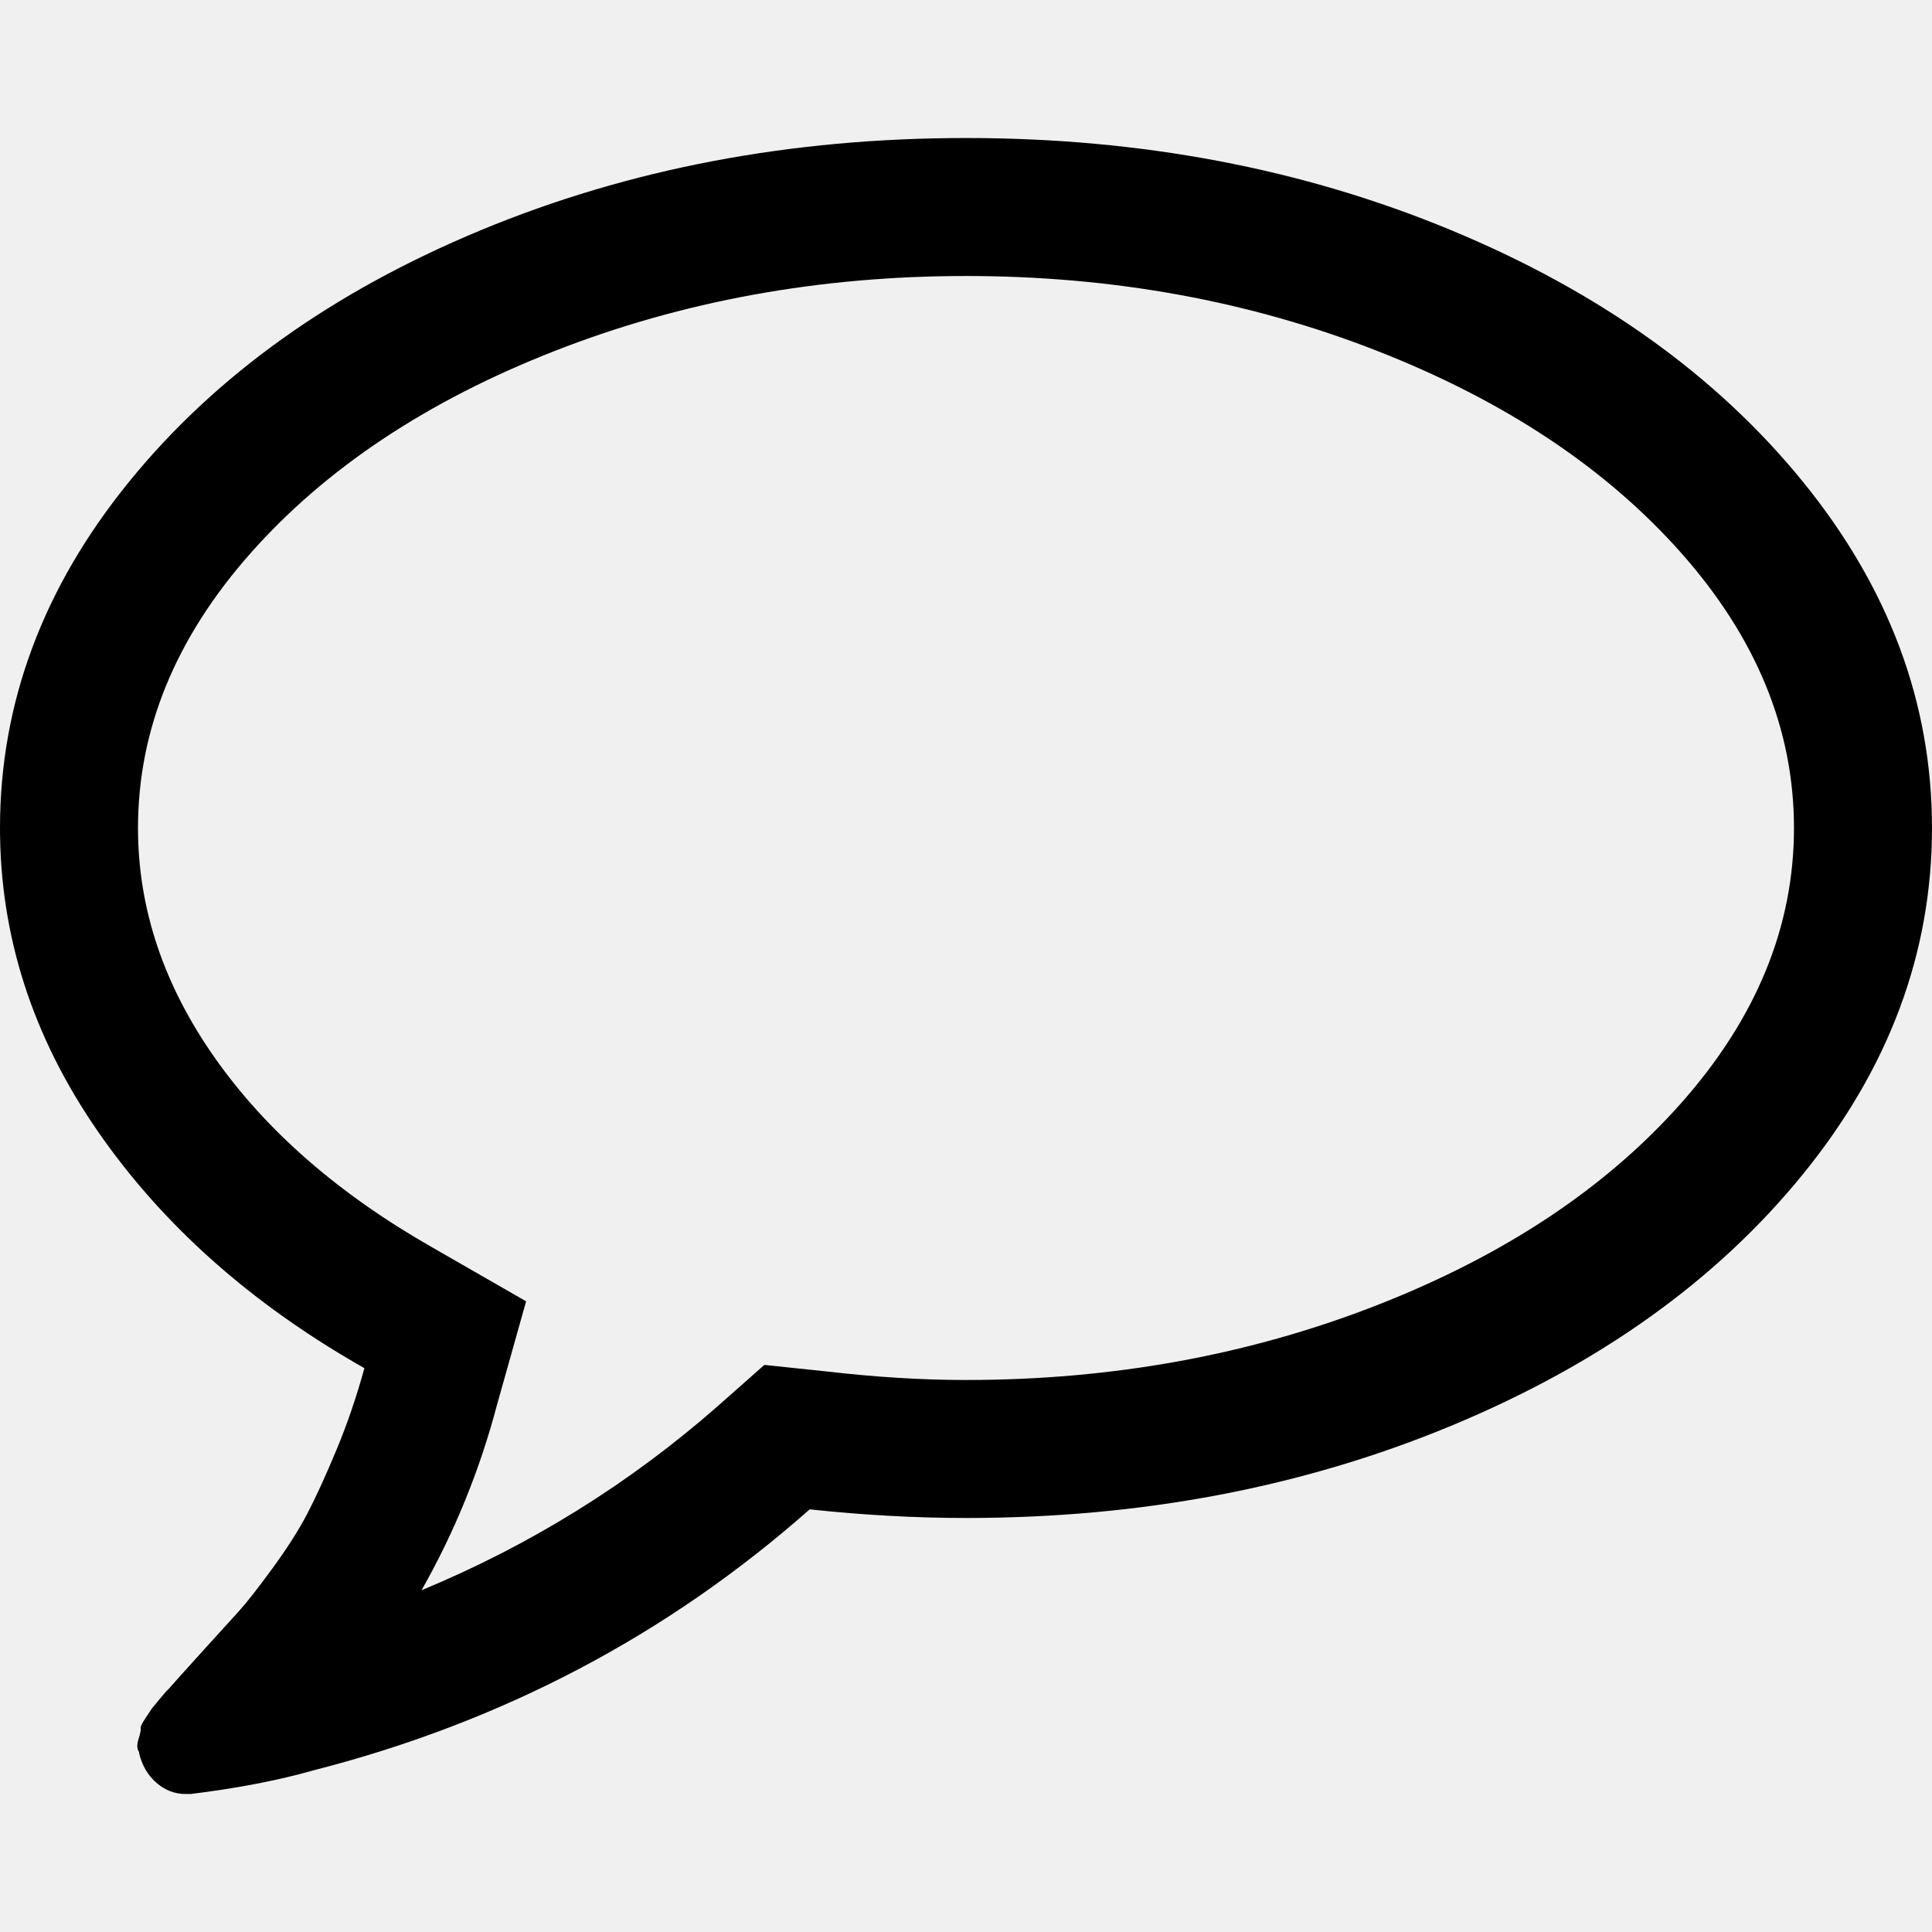
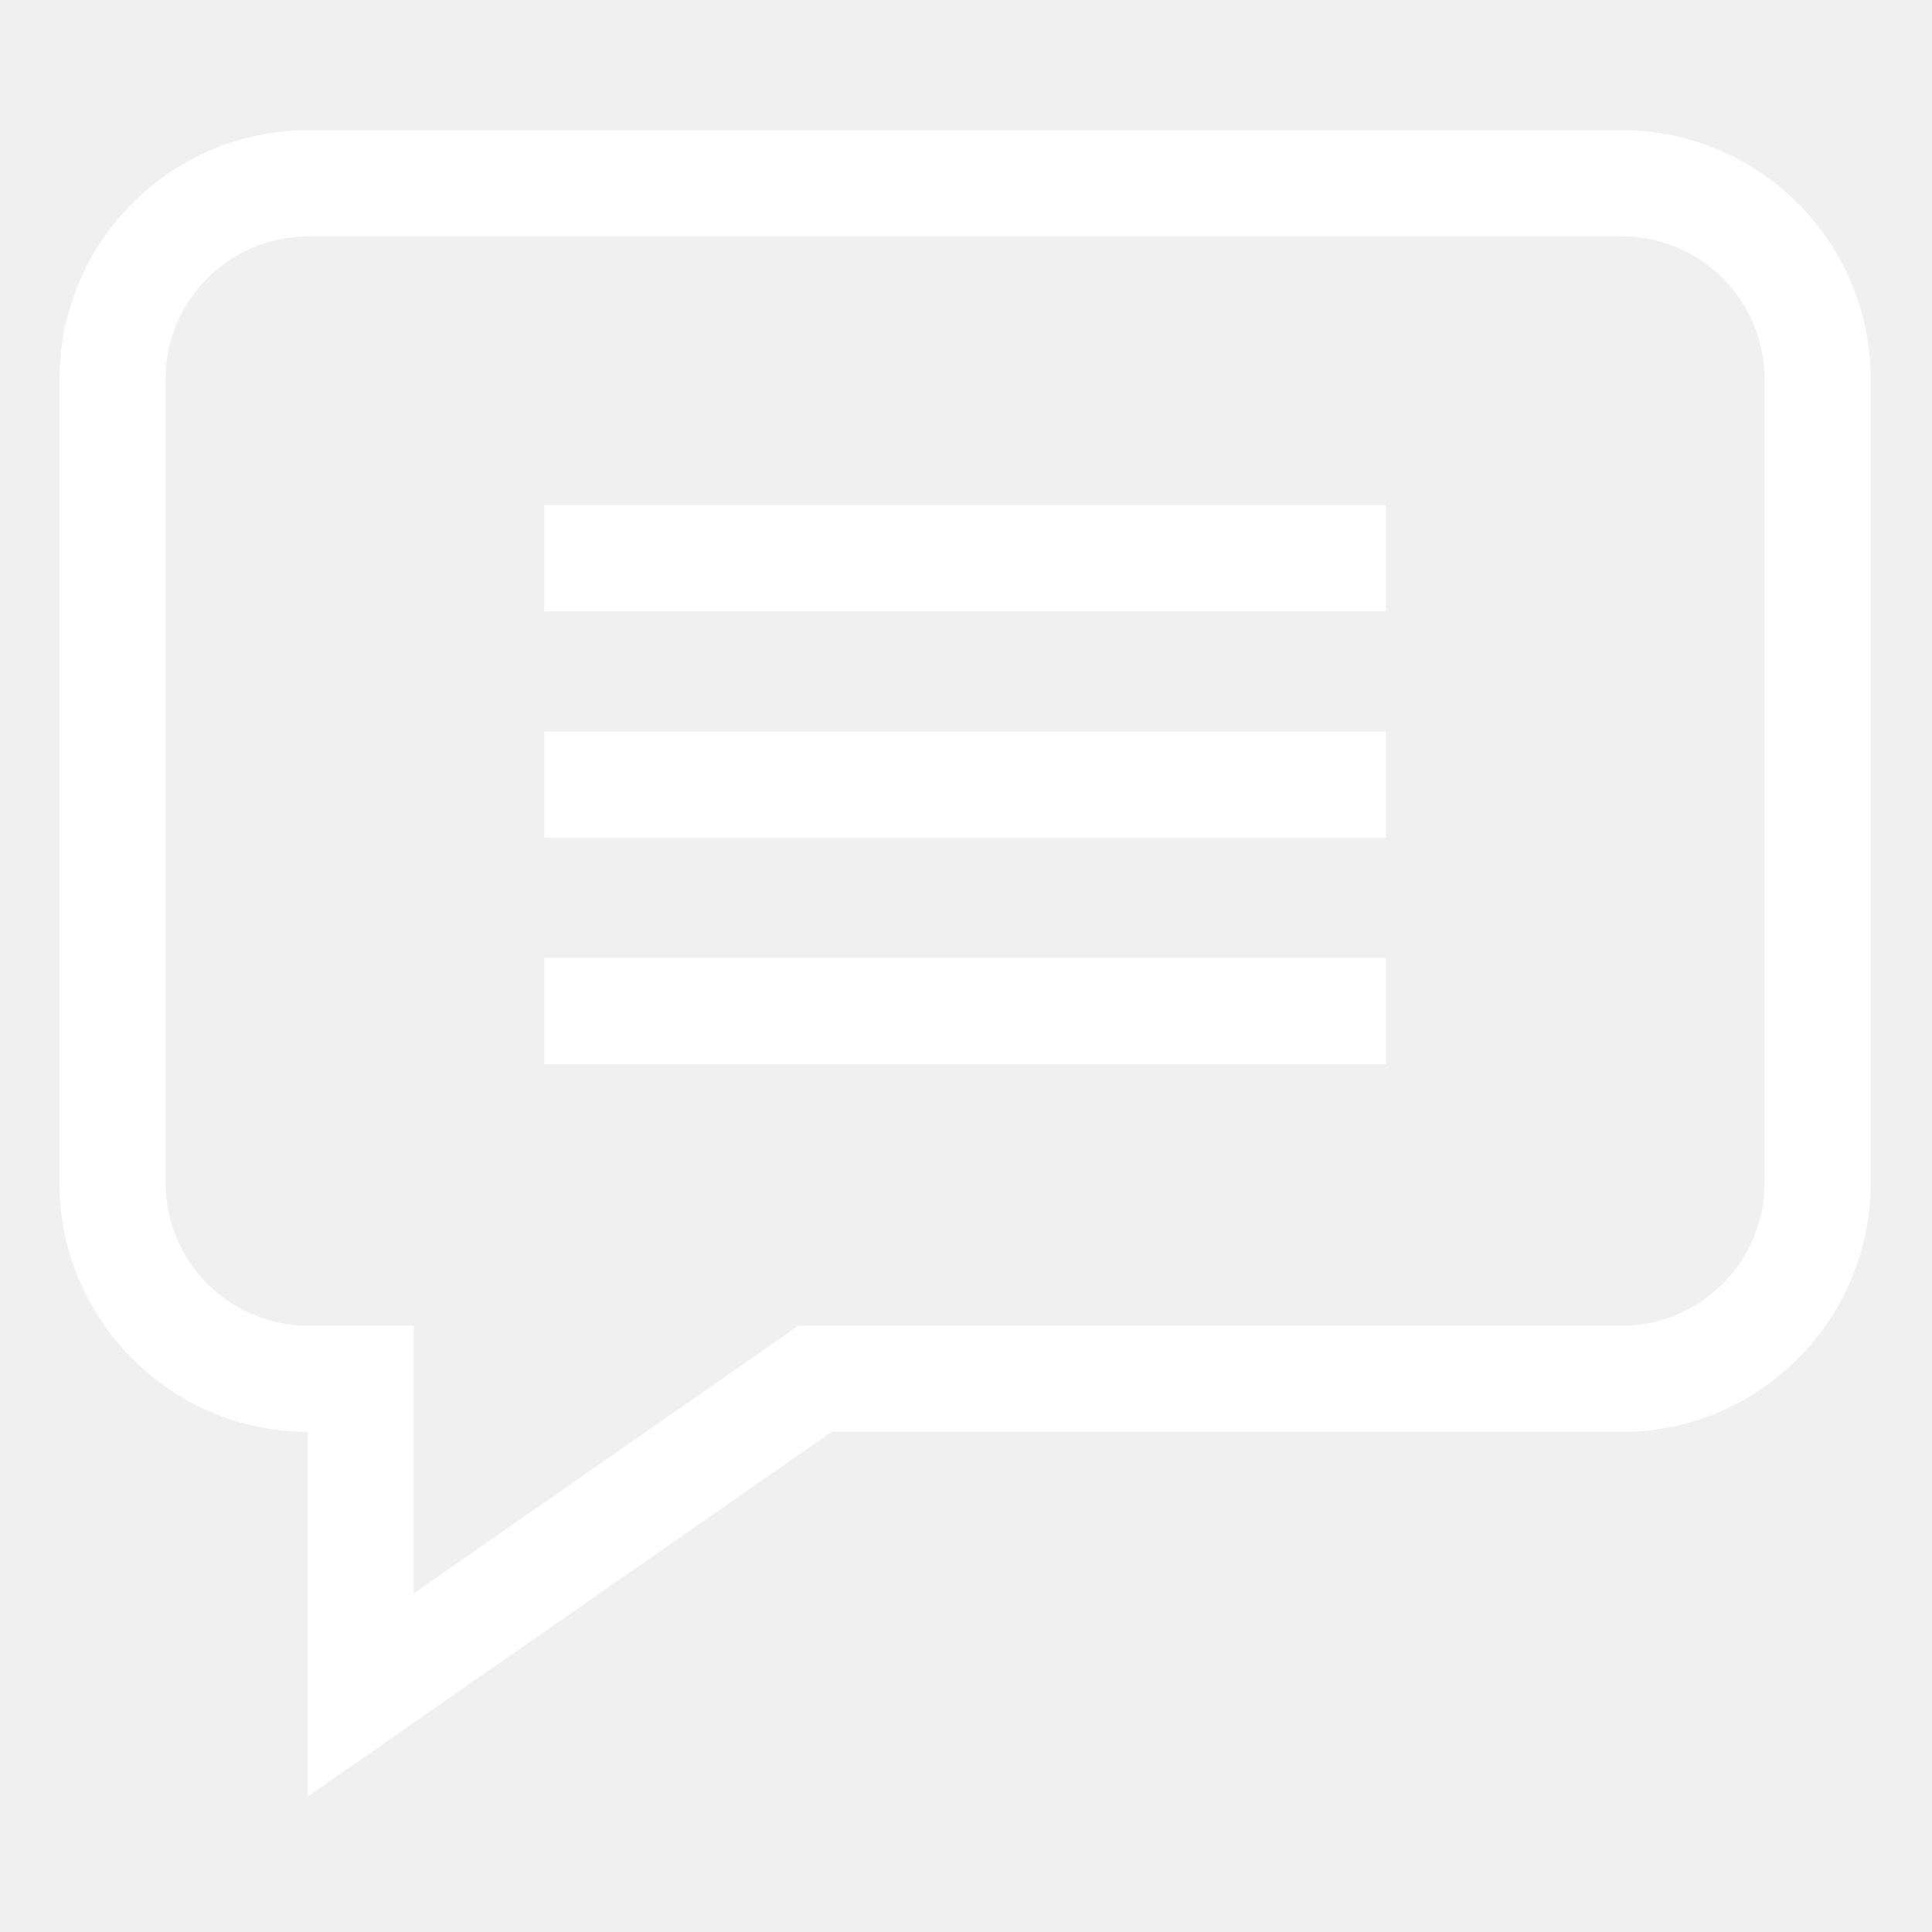
- <svg xmlns="http://www.w3.org/2000/svg" version="1.1" id="Capa_1" x="0px" y="0px" viewBox="0 0 511.626 511.627" style="enable-background:new 0 0 511.626 511.627;" xml:space="preserve">
-   <g>
-     <path d="M477.364,127.481c-22.839-28.072-53.864-50.248-93.072-66.522c-39.208-16.274-82.036-24.41-128.479-24.41   c-46.442,0-89.269,8.136-128.478,24.41c-39.209,16.274-70.233,38.446-93.074,66.522C11.419,155.555,0,186.15,0,219.269   c0,28.549,8.61,55.299,25.837,80.232c17.227,24.934,40.778,45.874,70.664,62.813c-2.096,7.611-4.57,14.842-7.426,21.7   c-2.855,6.851-5.424,12.467-7.708,16.847c-2.286,4.374-5.376,9.23-9.281,14.555c-3.899,5.332-6.849,9.093-8.848,11.283   c-1.997,2.19-5.28,5.801-9.851,10.848c-4.565,5.041-7.517,8.33-8.848,9.853c-0.193,0.097-0.953,0.948-2.285,2.574   c-1.331,1.615-1.999,2.419-1.999,2.419l-1.713,2.57c-0.953,1.42-1.381,2.327-1.287,2.703c0.096,0.384-0.094,1.335-0.57,2.854   c-0.477,1.526-0.428,2.669,0.142,3.429v0.287c0.762,3.234,2.283,5.853,4.567,7.851c2.284,1.992,4.858,2.991,7.71,2.991h1.429   c12.375-1.526,23.223-3.613,32.548-6.279c49.87-12.751,93.649-35.782,131.334-69.094c14.274,1.523,28.074,2.283,41.396,2.283   c46.442,0,89.271-8.135,128.479-24.414c39.208-16.276,70.233-38.444,93.072-66.517c22.843-28.072,34.263-58.67,34.263-91.789   C511.626,186.154,500.207,155.555,477.364,127.481z M445.244,292.075c-19.896,22.456-46.733,40.303-80.517,53.529   c-33.784,13.223-70.093,19.842-108.921,19.842c-11.609,0-23.98-0.76-37.113-2.286l-16.274-1.708l-12.277,10.852   c-23.408,20.558-49.582,36.829-78.513,48.821c8.754-15.414,15.416-31.785,19.986-49.102l7.708-27.412l-24.838-14.27   c-24.744-14.093-43.918-30.793-57.53-50.114c-13.61-19.315-20.412-39.638-20.412-60.954c0-26.077,9.945-50.343,29.834-72.803   c19.895-22.458,46.729-40.303,80.515-53.531c33.786-13.229,70.089-19.849,108.92-19.849c38.828,0,75.13,6.617,108.914,19.845   c33.783,13.229,60.62,31.073,80.517,53.531c19.89,22.46,29.834,46.727,29.834,72.802S465.133,269.615,445.244,292.075z" />
-   </g>
-   <g>
- </g>
-   <g>
- </g>
-   <g>
- </g>
-   <g>
- </g>
-   <g>
- </g>
-   <g>
- </g>
-   <g>
- </g>
-   <g>
- </g>
-   <g>
- </g>
-   <g>
- </g>
-   <g>
- </g>
-   <g>
- </g>
-   <g>
- </g>
-   <g>
- </g>
-   <g>
- </g>
+ <svg xmlns="http://www.w3.org/2000/svg" fill="white" height="682pt" viewBox="-21 -47 682.667 682" width="682pt">
+   <path d="m552.012-1.332h-464.023c-48.516 0-87.988 39.465-87.988 87.988v283.973c0 48.414 39.301 87.816 87.676 87.988v128.863l185.191-128.863h279.145c48.516 0 87.988-39.473 87.988-87.988v-283.973c0-48.523-39.473-87.988-87.988-87.988zm50.488 371.961c0 27.836-22.648 50.488-50.488 50.488h-290.91l-135.926 94.586v-94.586h-37.188c-27.84 0-50.488-22.652-50.488-50.488v-283.973c0-27.844 22.648-50.488 50.488-50.488h464.023c27.84 0 50.488 22.645 50.488 50.488zm0 0" />
+   <path d="m171.293 131.172h297.414v37.5h-297.414zm0 0" />
+   <path d="m171.293 211.172h297.414v37.5h-297.414zm0 0" />
+   <path d="m171.293 291.172h297.414v37.5h-297.414zm0 0" />
</svg>
